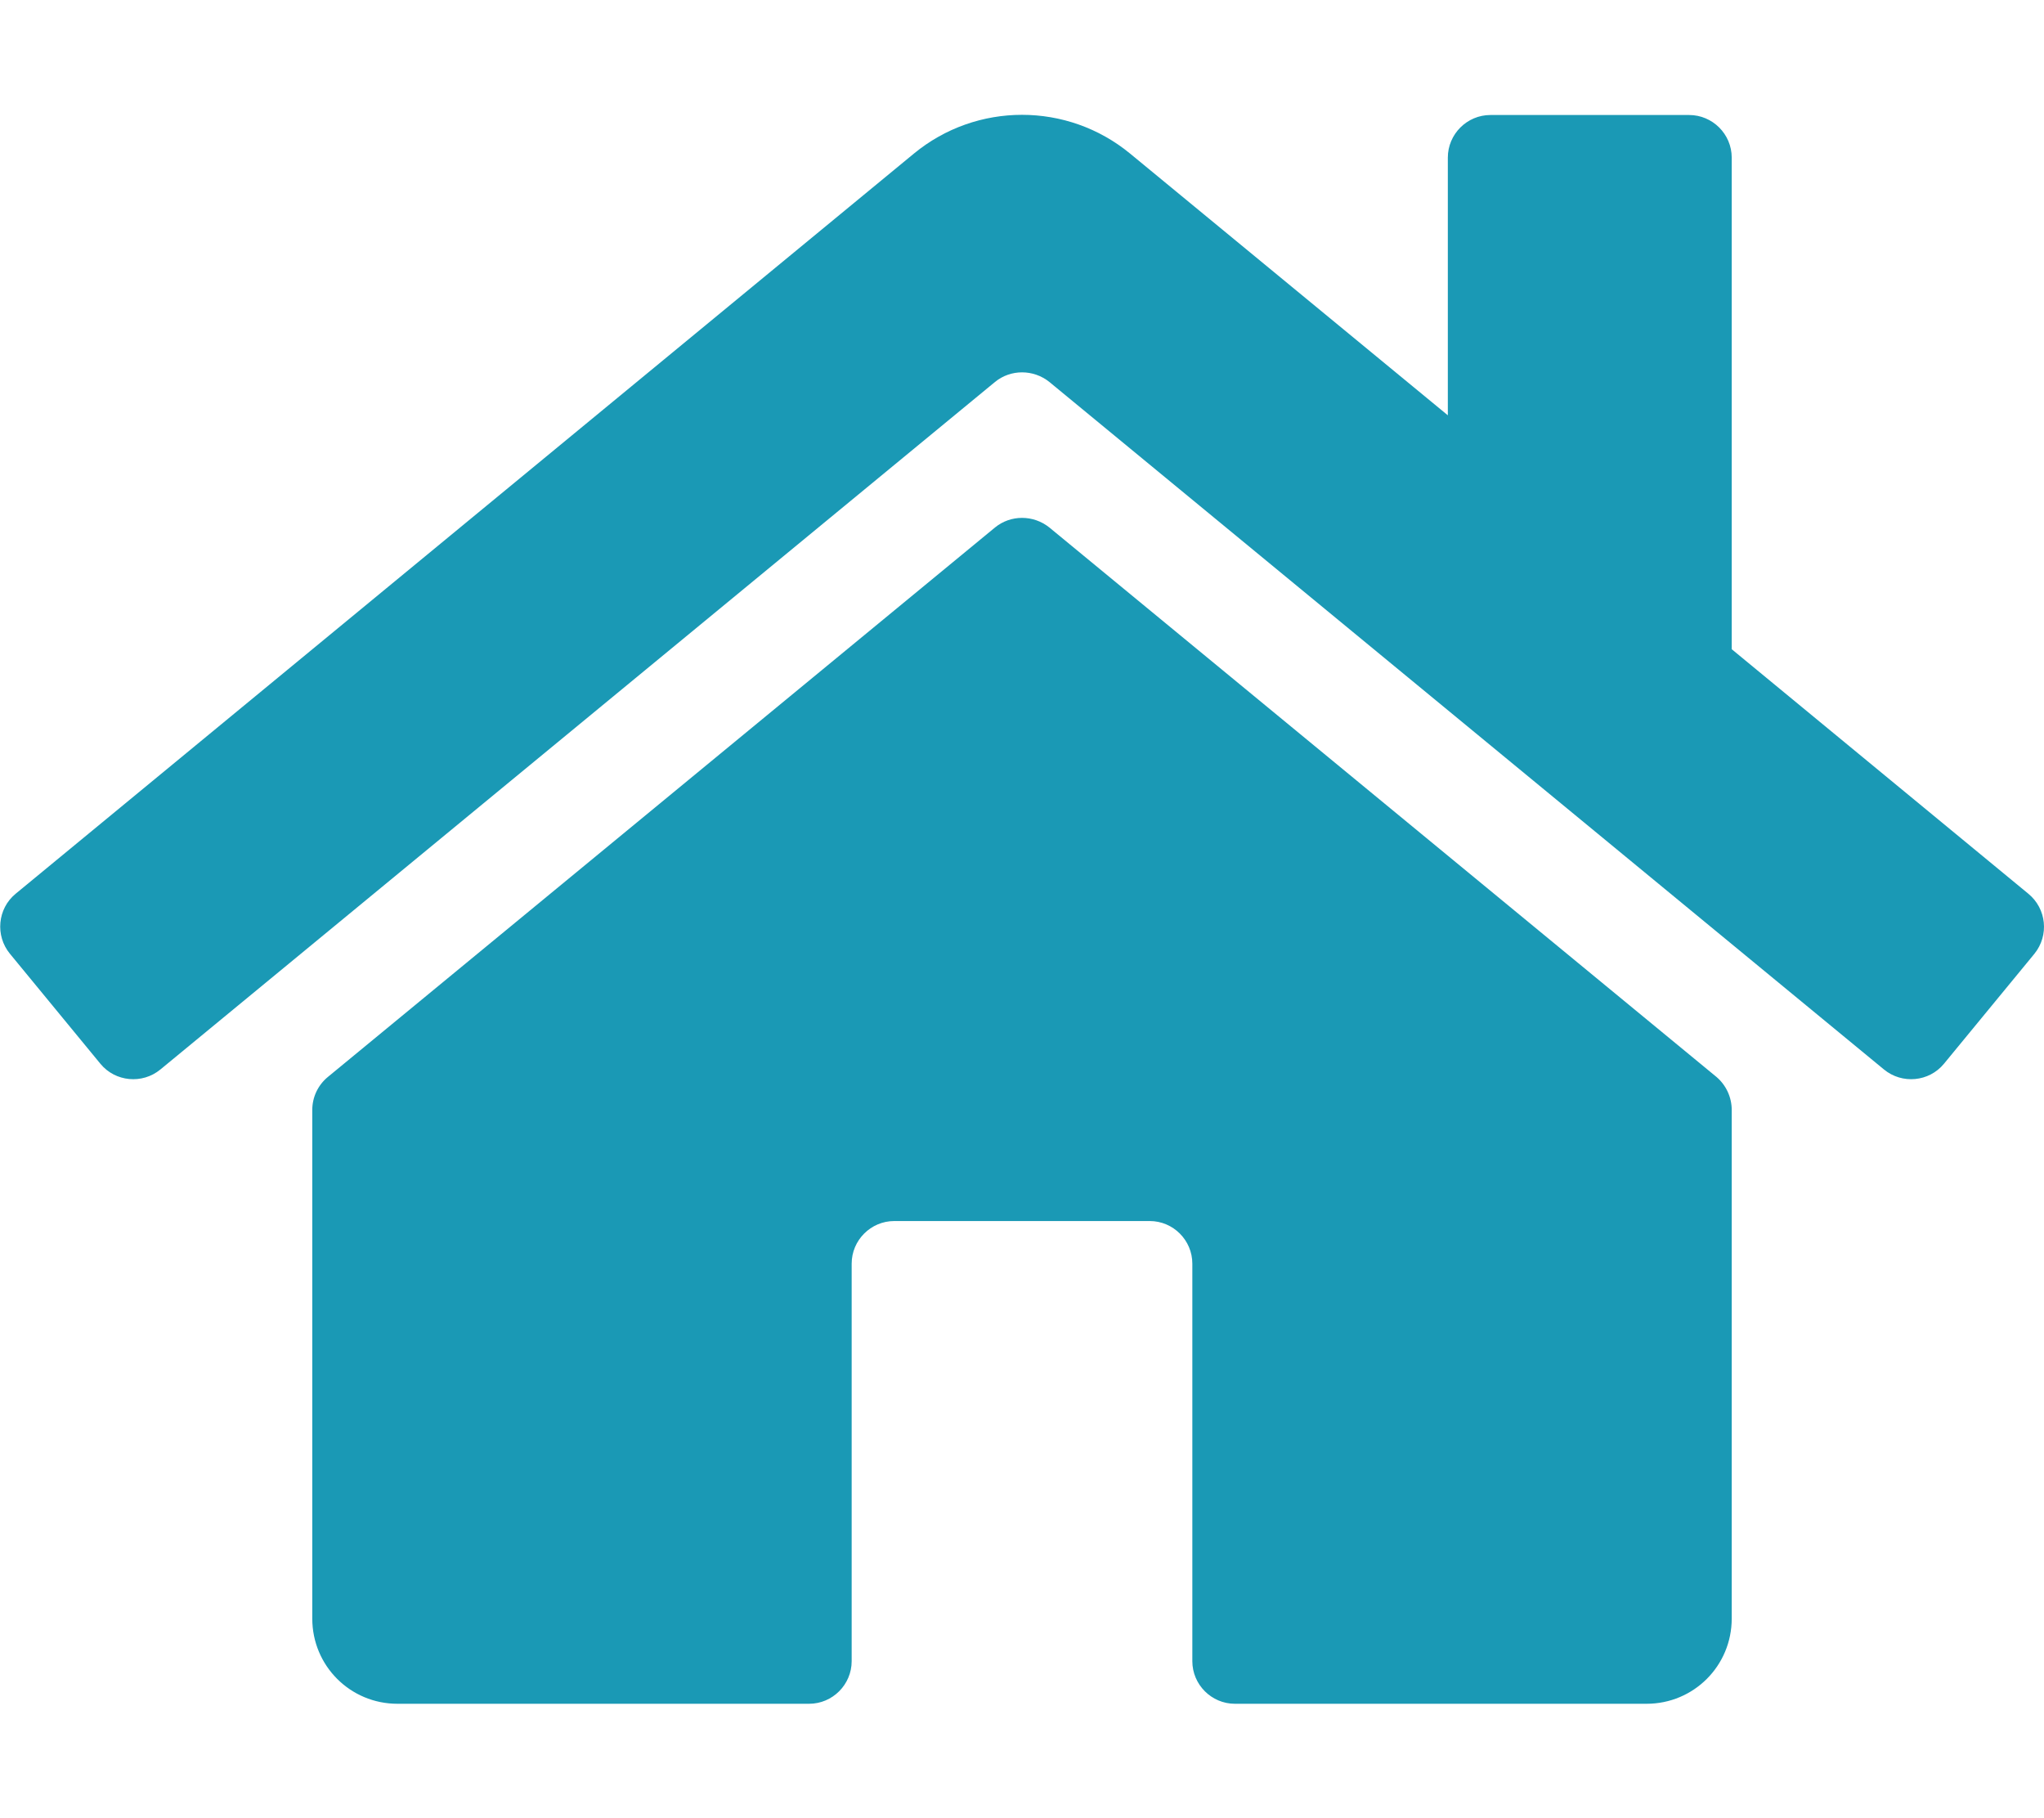
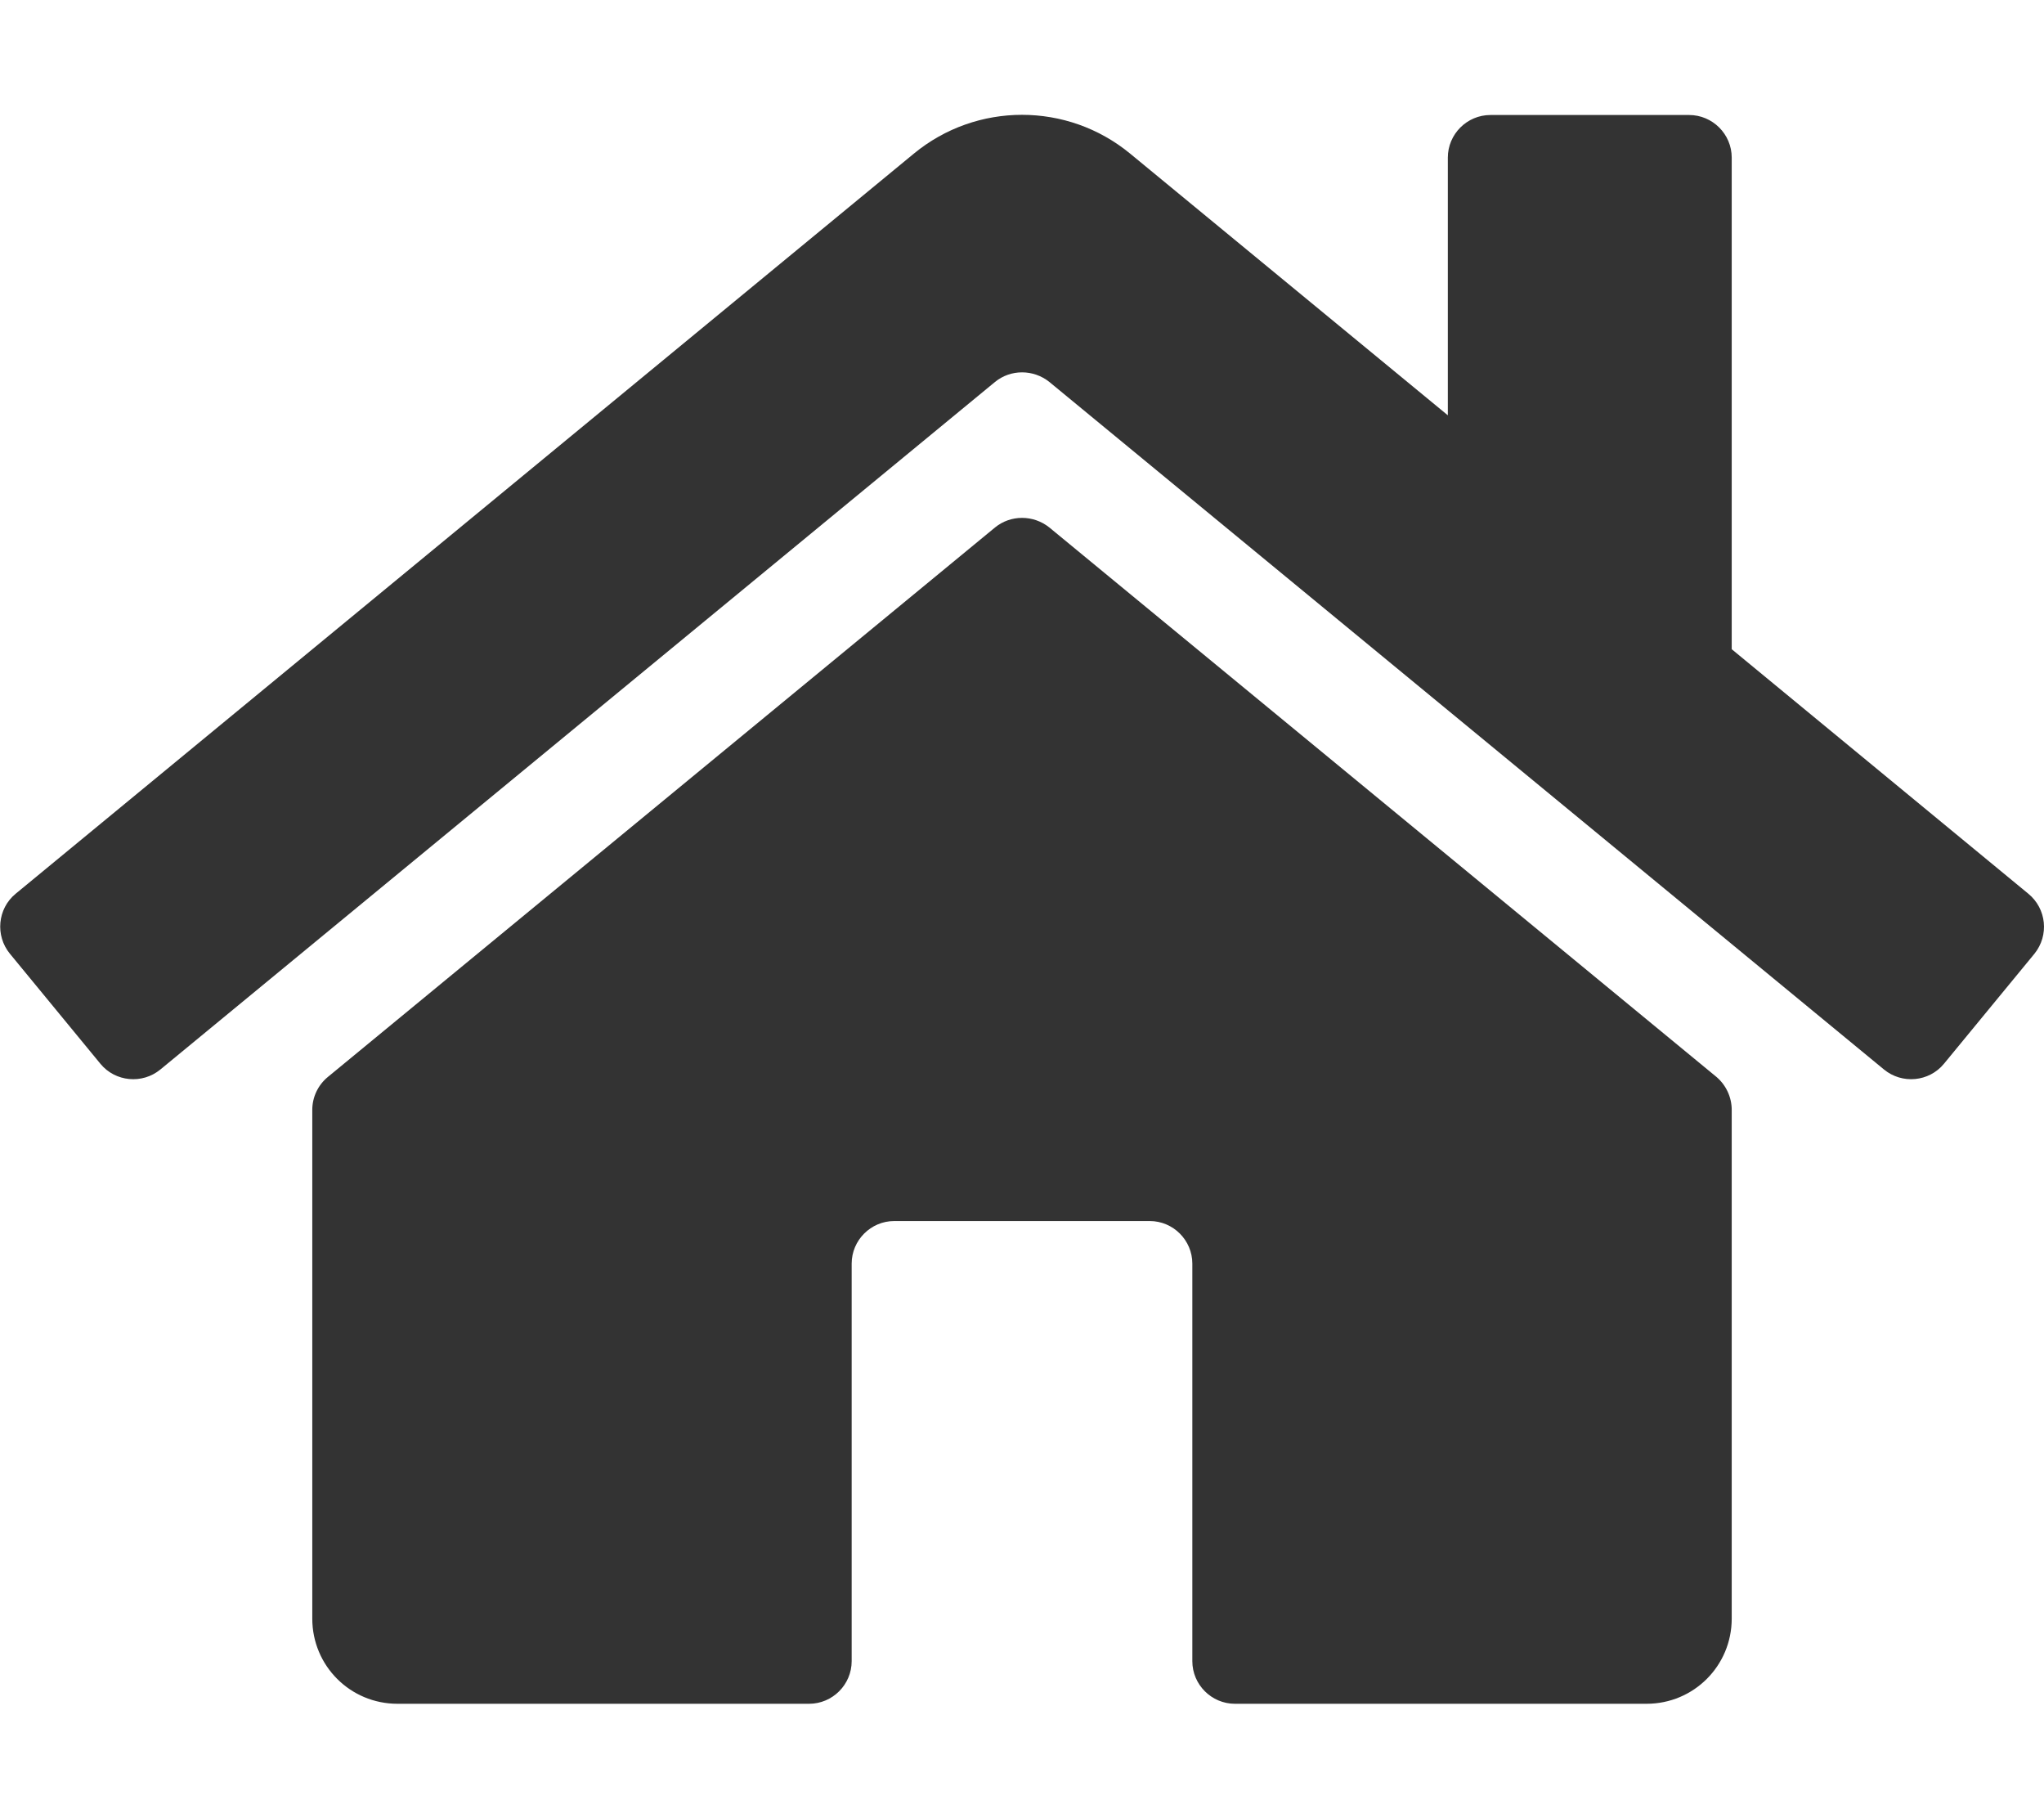
<svg xmlns="http://www.w3.org/2000/svg" aria-hidden="true" viewBox="0 0 576 512">
-   <path fill="#1a99b5" d="M488 312.7V456c0 13.3-10.7 24-24 24H348c-6.6 0-12-5.4-12-12V356c0-6.6-5.4-12-12-12h-72c-6.6 0-12 5.4-12 12v112c0 6.6-5.4 12-12 12H112c-13.3 0-24-10.7-24-24V312.7c0-3.6 1.6-7 4.4-9.3l188-154.8c4.4-3.6 10.8-3.6 15.3 0l188 154.8c2.7 2.3 4.3 5.7 4.3 9.3zm83.6-60.9L488 182.9V44.4c0-6.6-5.4-12-12-12h-56c-6.6 0-12 5.4-12 12V117l-89.5-73.7c-17.7-14.6-43.3-14.6-61 0L4.4 251.8c-5.1 4.2-5.8 11.8-1.6 16.9l25.5 31c4.2 5.1 11.8 5.8 16.9 1.6l235.2-193.7c4.4-3.6 10.8-3.6 15.3 0l235.2 193.7c5.1 4.2 12.7 3.5 16.9-1.6l25.5-31c4.2-5.2 3.4-12.7-1.7-16.9z" />
+   <path fill="#333333" d="M488 312.7V456c0 13.3-10.7 24-24 24H348c-6.6 0-12-5.4-12-12V356c0-6.6-5.4-12-12-12h-72c-6.6 0-12 5.4-12 12v112c0 6.6-5.4 12-12 12H112c-13.3 0-24-10.7-24-24V312.7c0-3.6 1.6-7 4.4-9.3l188-154.8c4.4-3.6 10.8-3.6 15.3 0l188 154.8c2.7 2.3 4.3 5.7 4.3 9.3zm83.6-60.9L488 182.9V44.4c0-6.6-5.4-12-12-12h-56c-6.6 0-12 5.4-12 12V117l-89.5-73.7c-17.7-14.6-43.3-14.6-61 0L4.4 251.8c-5.1 4.2-5.8 11.8-1.6 16.9l25.5 31c4.2 5.1 11.8 5.8 16.9 1.6l235.2-193.7c4.4-3.6 10.8-3.6 15.3 0l235.2 193.7c5.1 4.2 12.7 3.5 16.9-1.6l25.5-31c4.2-5.2 3.4-12.7-1.7-16.9z" />
</svg>
